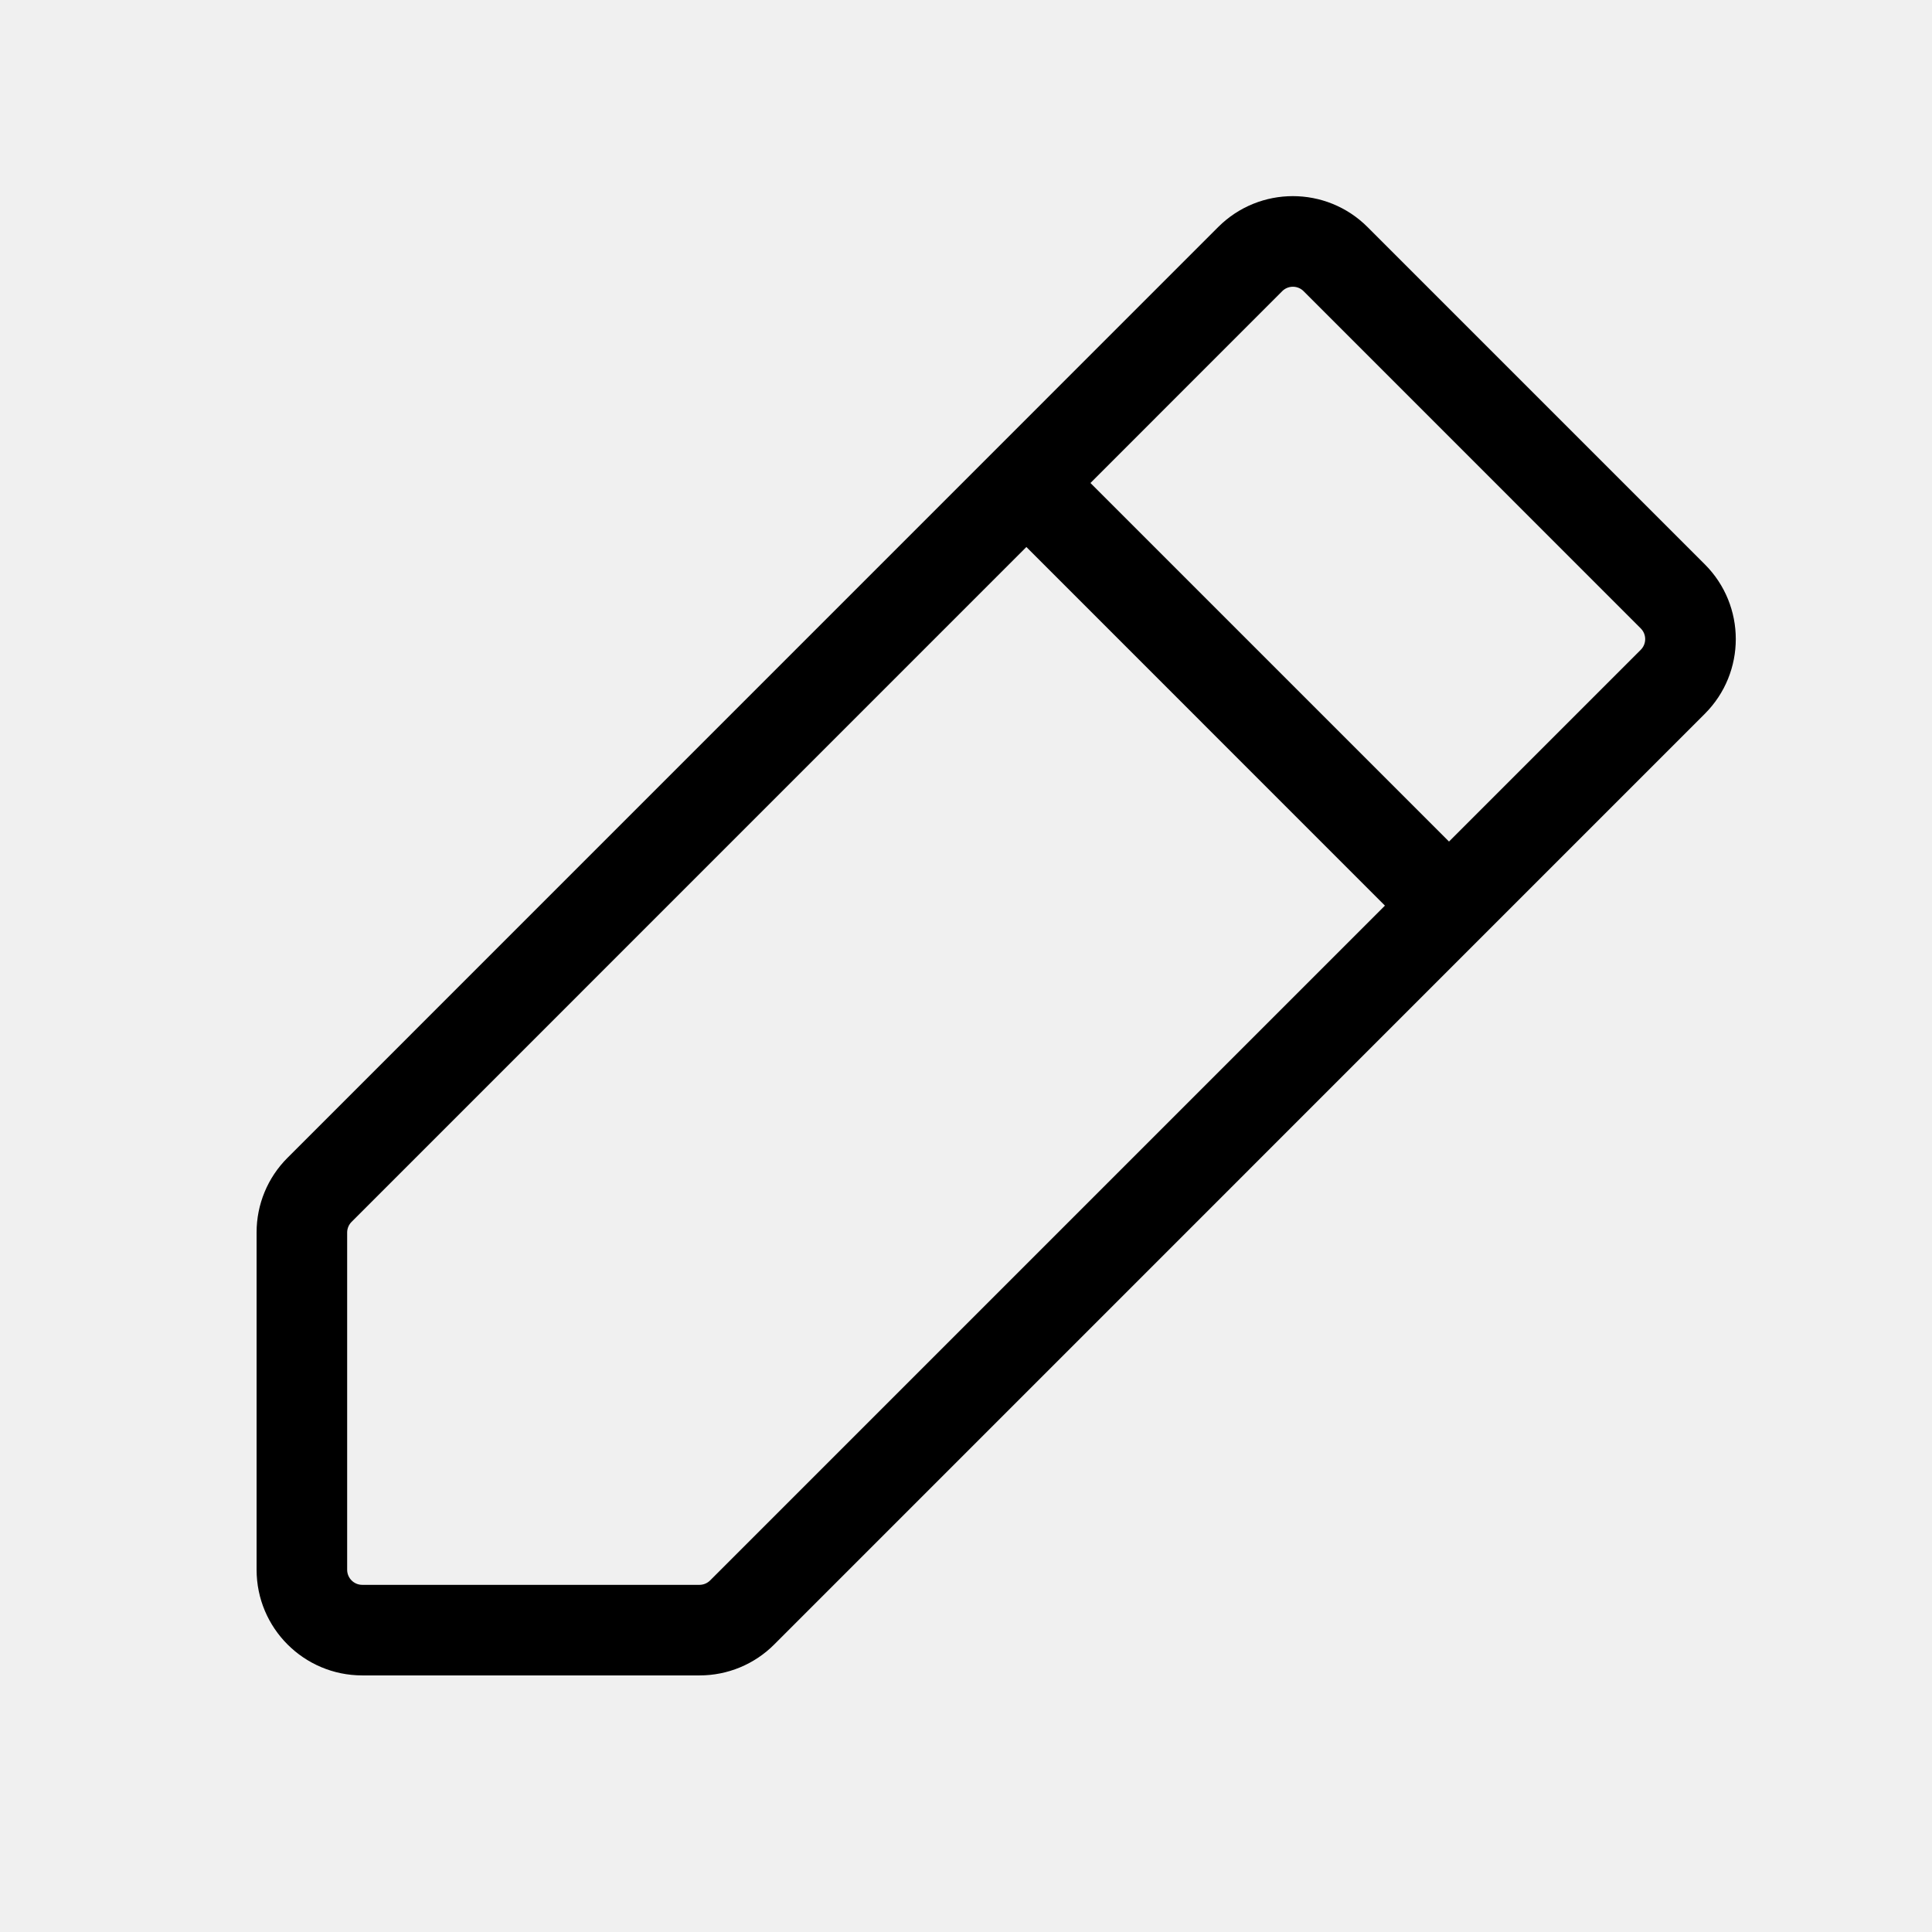
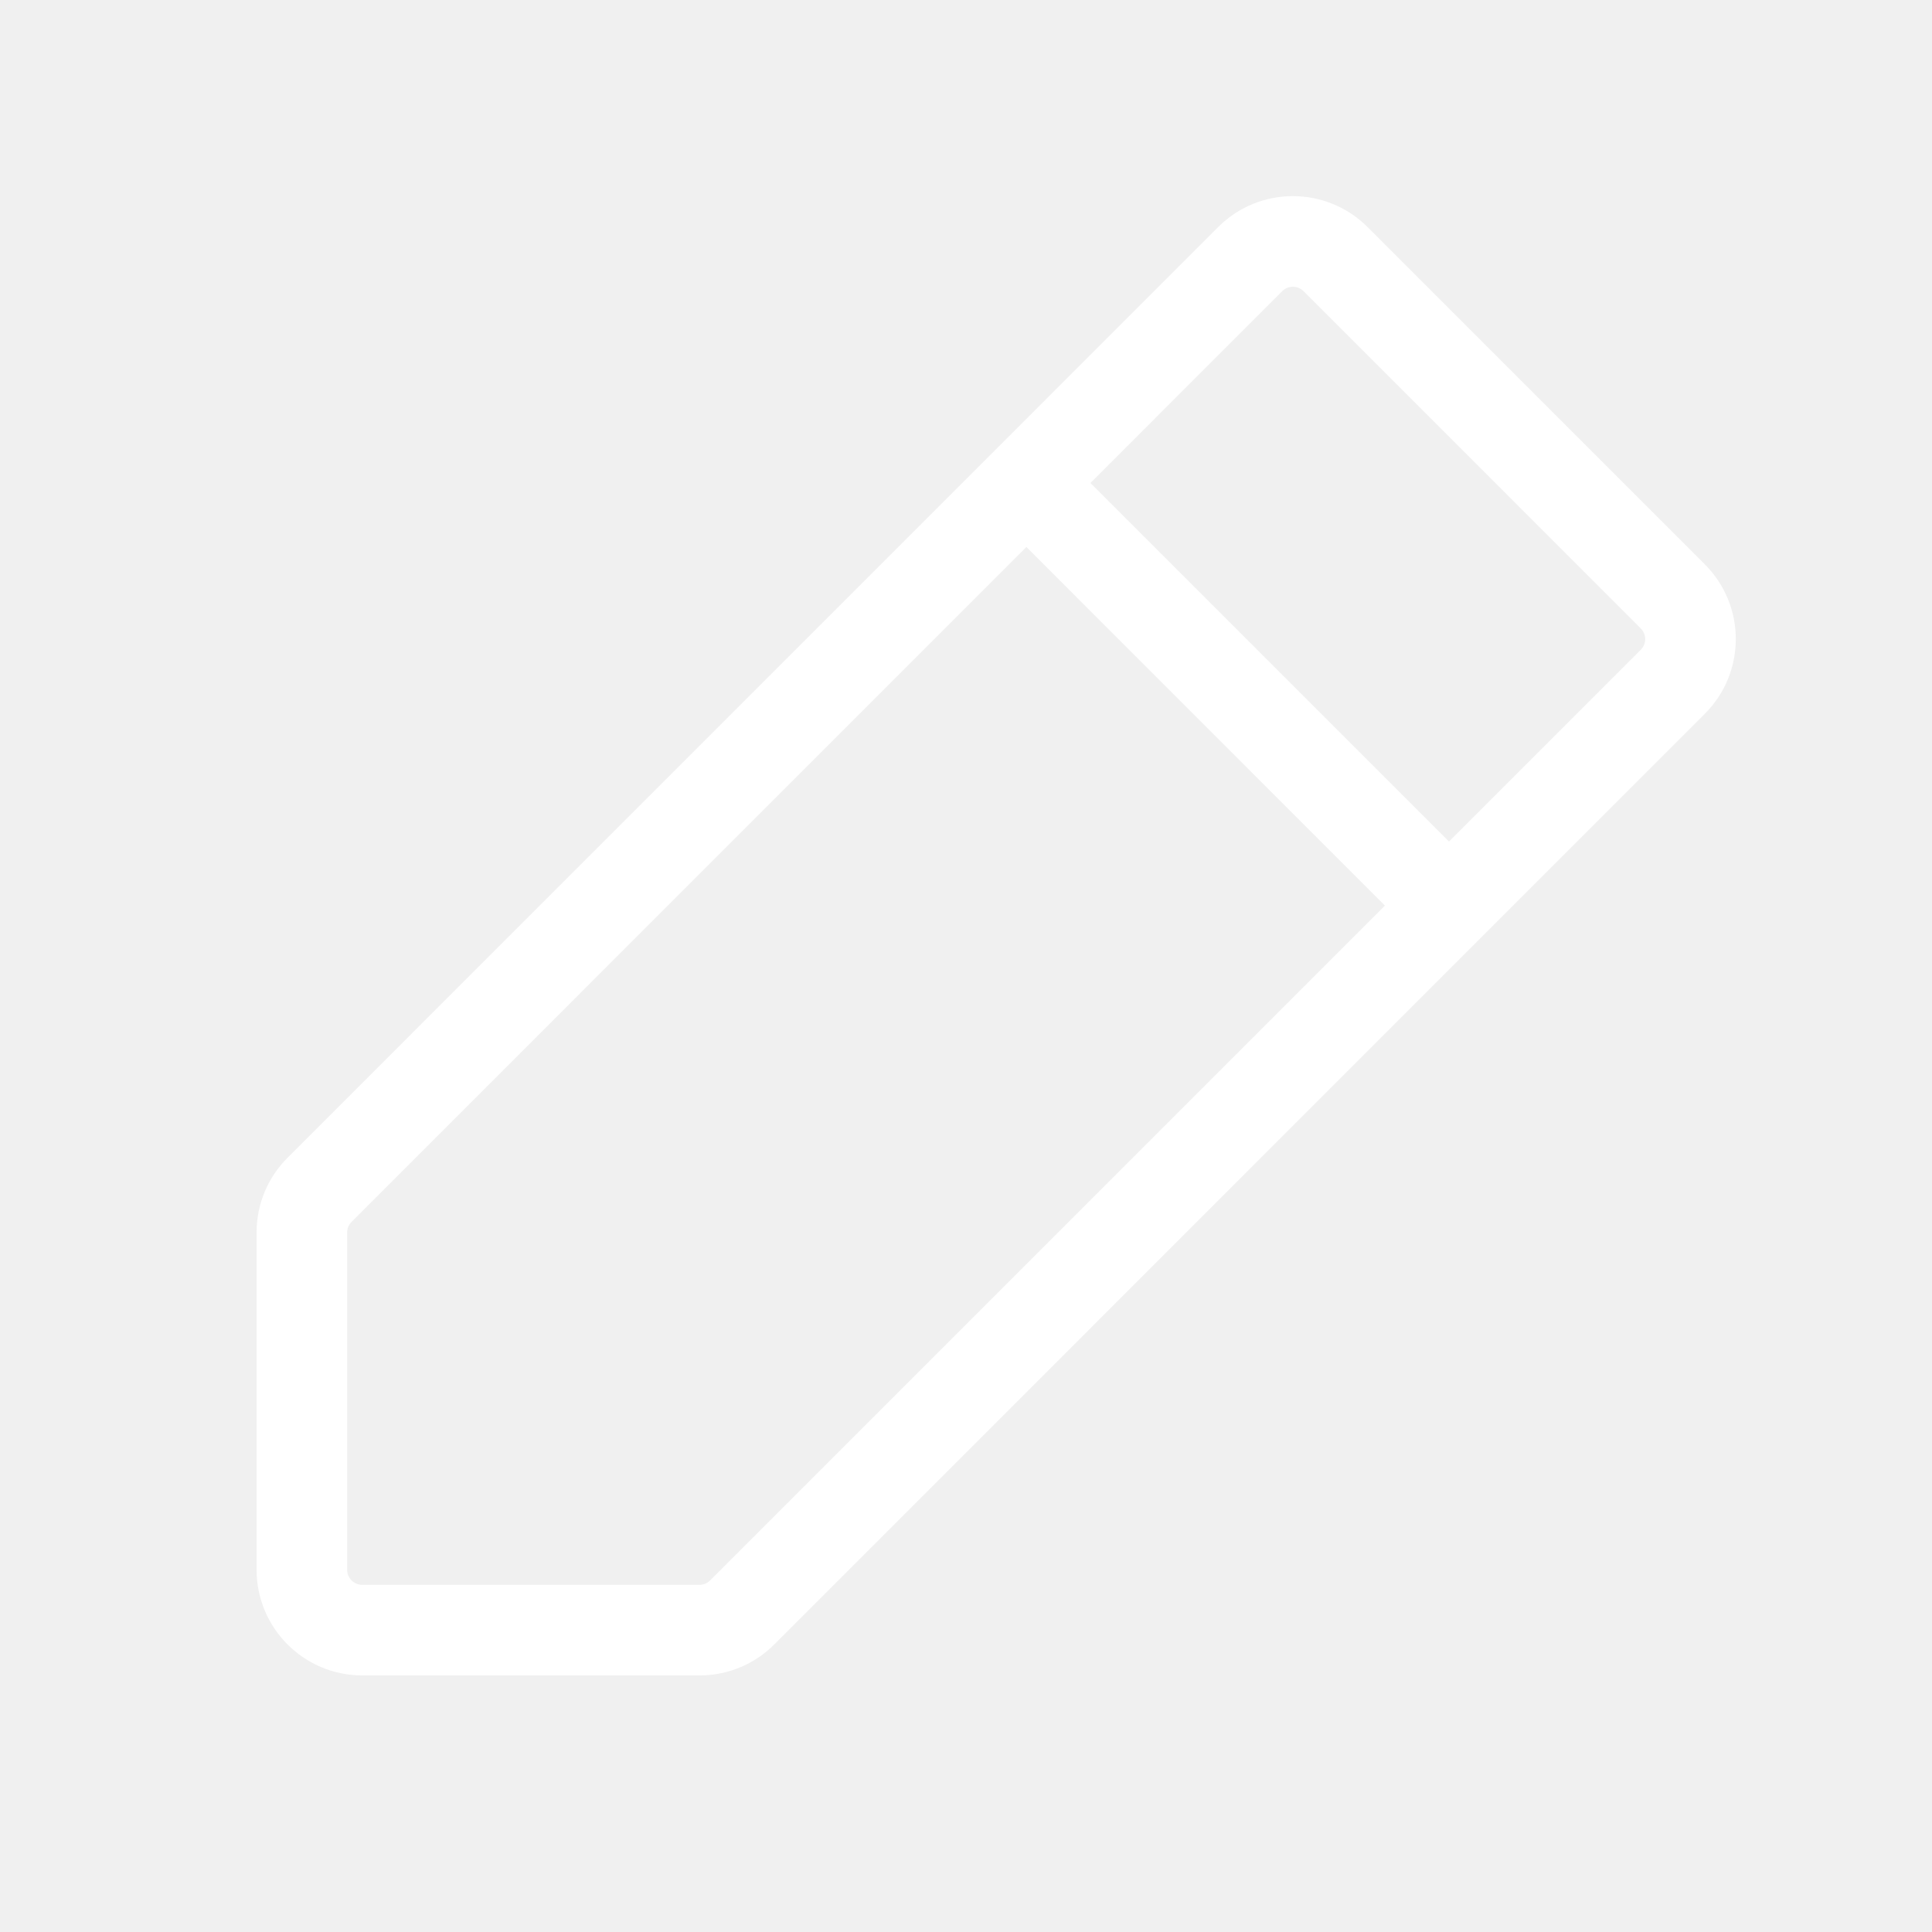
<svg xmlns="http://www.w3.org/2000/svg" width="24" height="24" viewBox="0 0 256 256">
-   <path fill="currentColor" d="m225.9 74.78l-44.69-44.69a14 14 0 0 0-19.8 0L38.1 153.41a13.94 13.94 0 0 0-4.1 9.9V208a14 14 0 0 0 14 14h44.69a13.94 13.94 0 0 0 9.9-4.1L225.9 94.58a14 14 0 0 0 0-19.8M94.1 209.41a2 2 0 0 1-1.41.59H48a2 2 0 0 1-2-2v-44.69a2 2 0 0 1 .59-1.41L136 72.48L183.51 120ZM217.41 86.1L192 111.51L144.49 64l25.41-25.42a2 2 0 0 1 2.83 0l44.68 44.69a2 2 0 0 1 0 2.83" />
+   <path fill="white" d="m225.9 74.78l-44.69-44.69a14 14 0 0 0-19.8 0L38.1 153.41a13.94 13.94 0 0 0-4.1 9.9V208a14 14 0 0 0 14 14h44.69a13.94 13.94 0 0 0 9.9-4.1L225.9 94.58a14 14 0 0 0 0-19.8M94.1 209.41a2 2 0 0 1-1.41.59H48a2 2 0 0 1-2-2v-44.69a2 2 0 0 1 .59-1.41L136 72.48L183.51 120ZM217.41 86.1L192 111.51L144.49 64l25.41-25.42a2 2 0 0 1 2.83 0l44.68 44.69a2 2 0 0 1 0 2.83" />
</svg>
